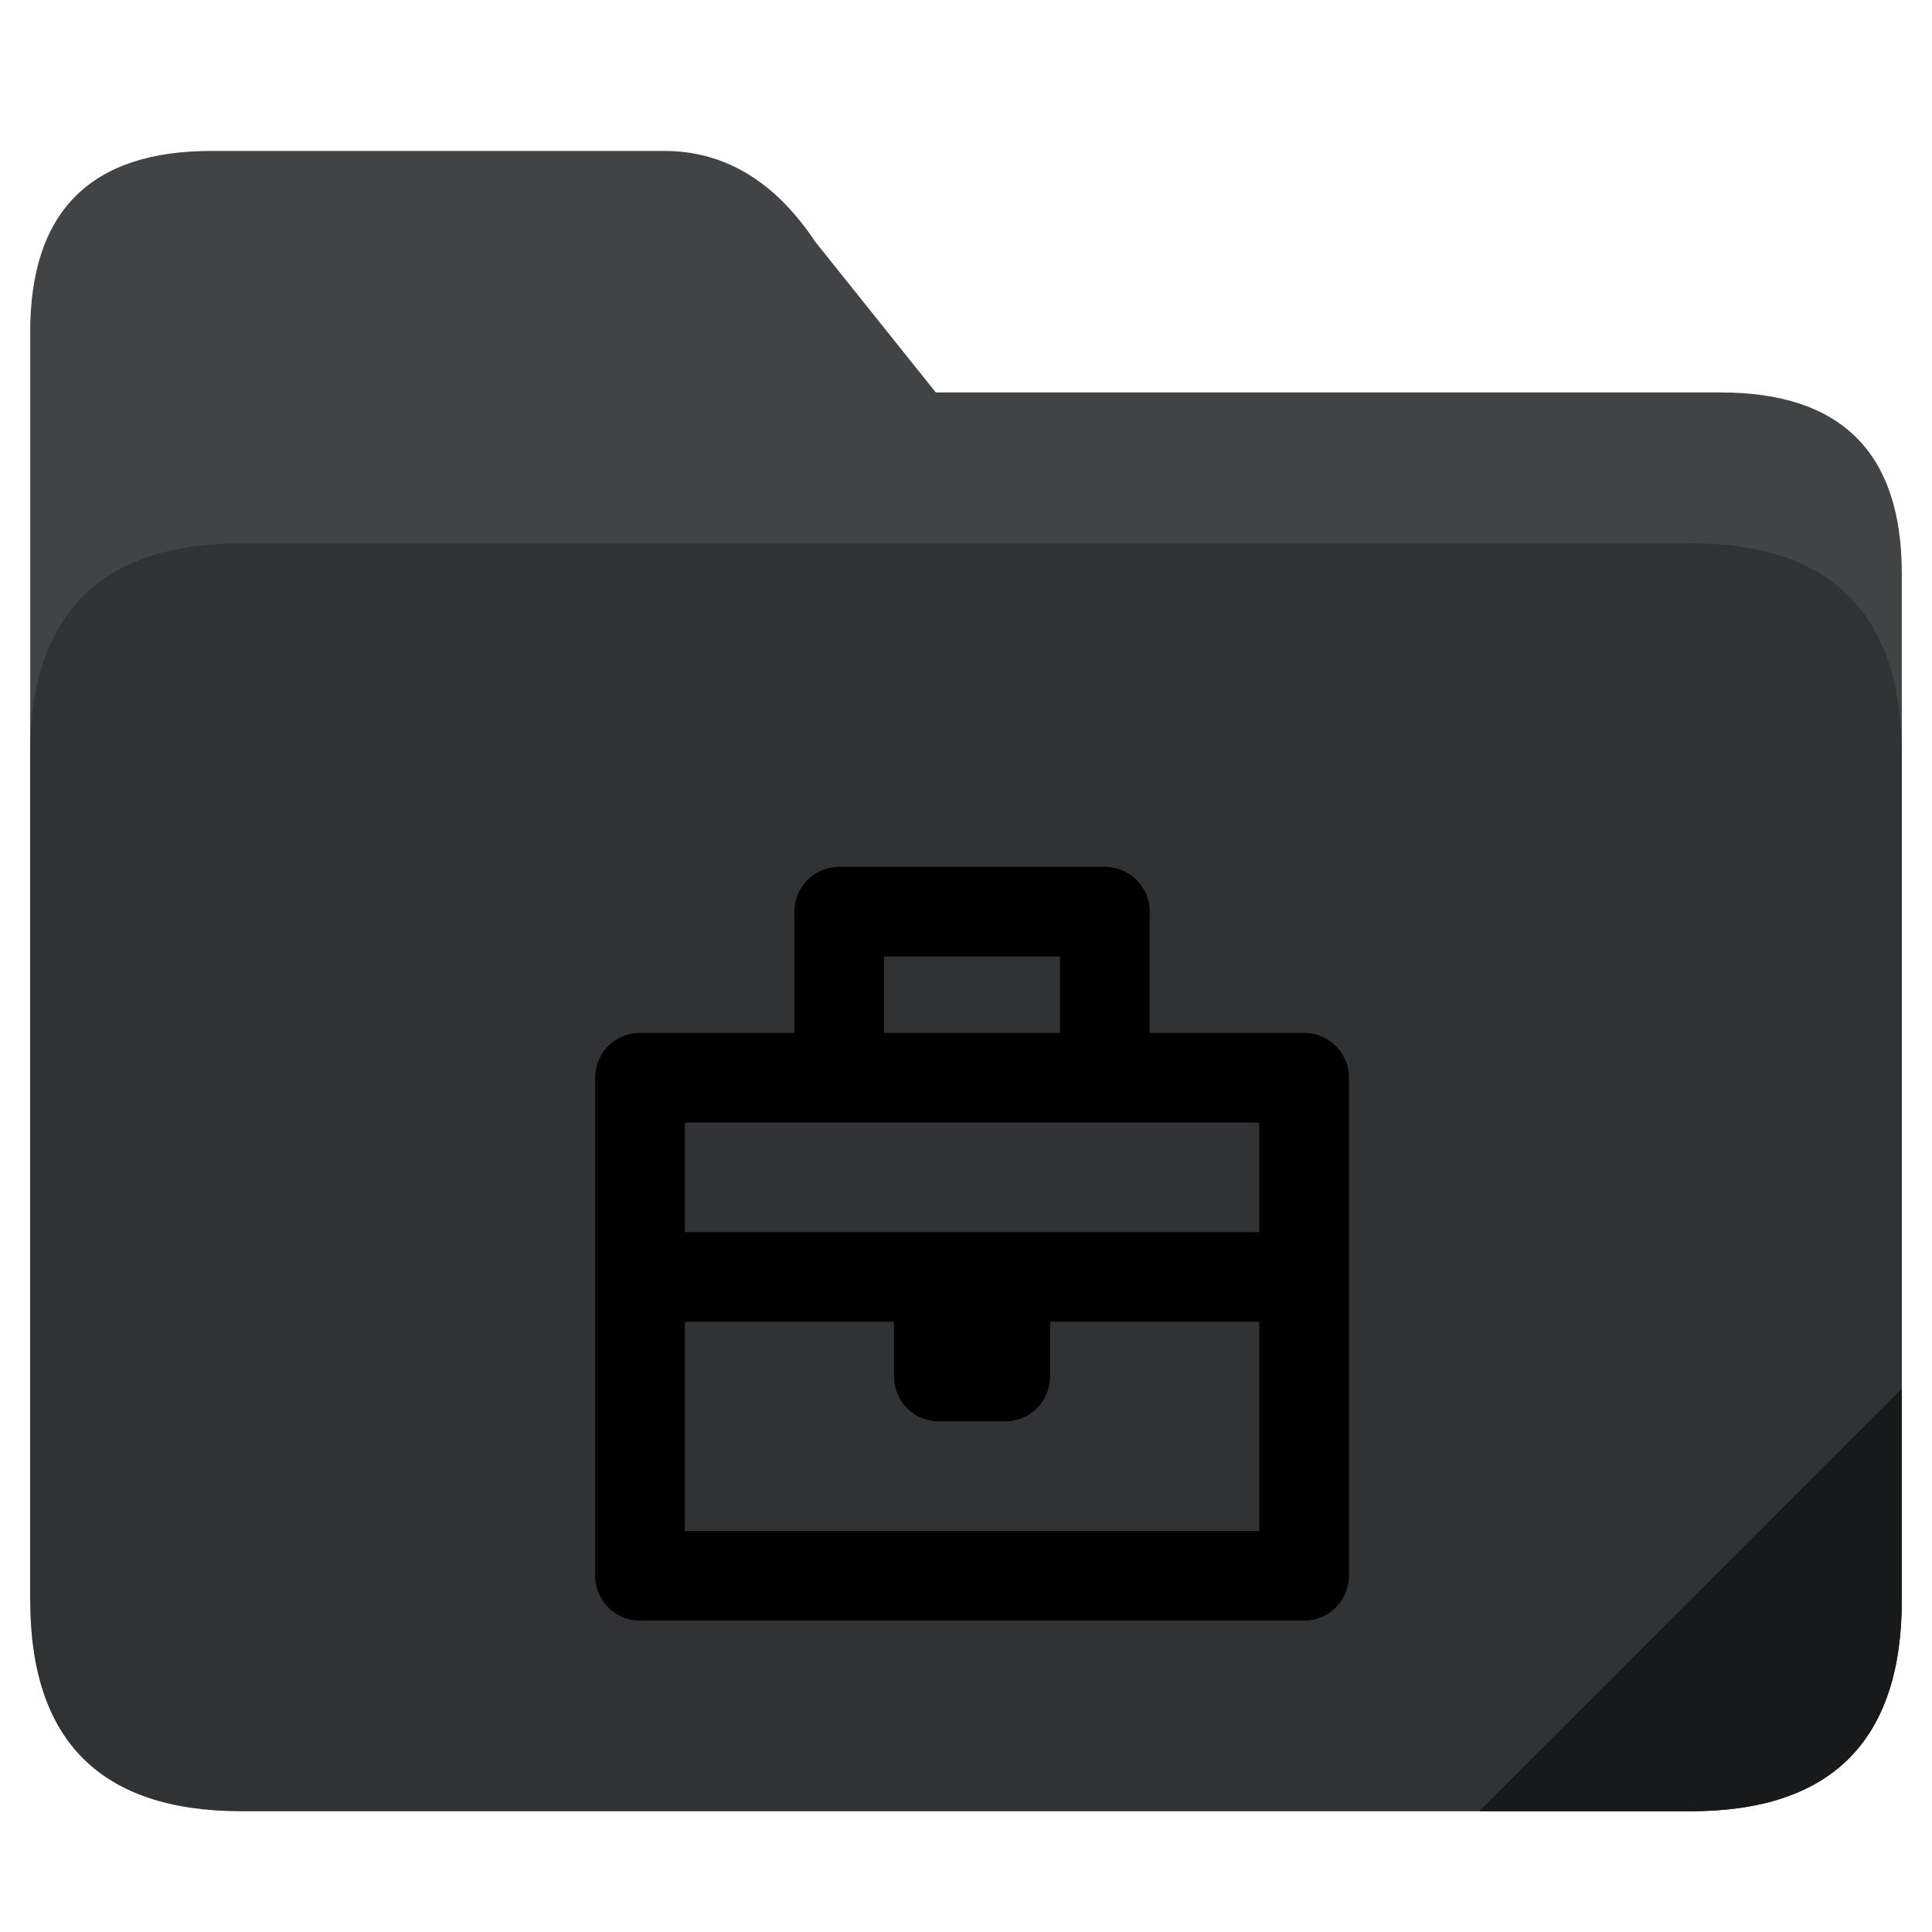
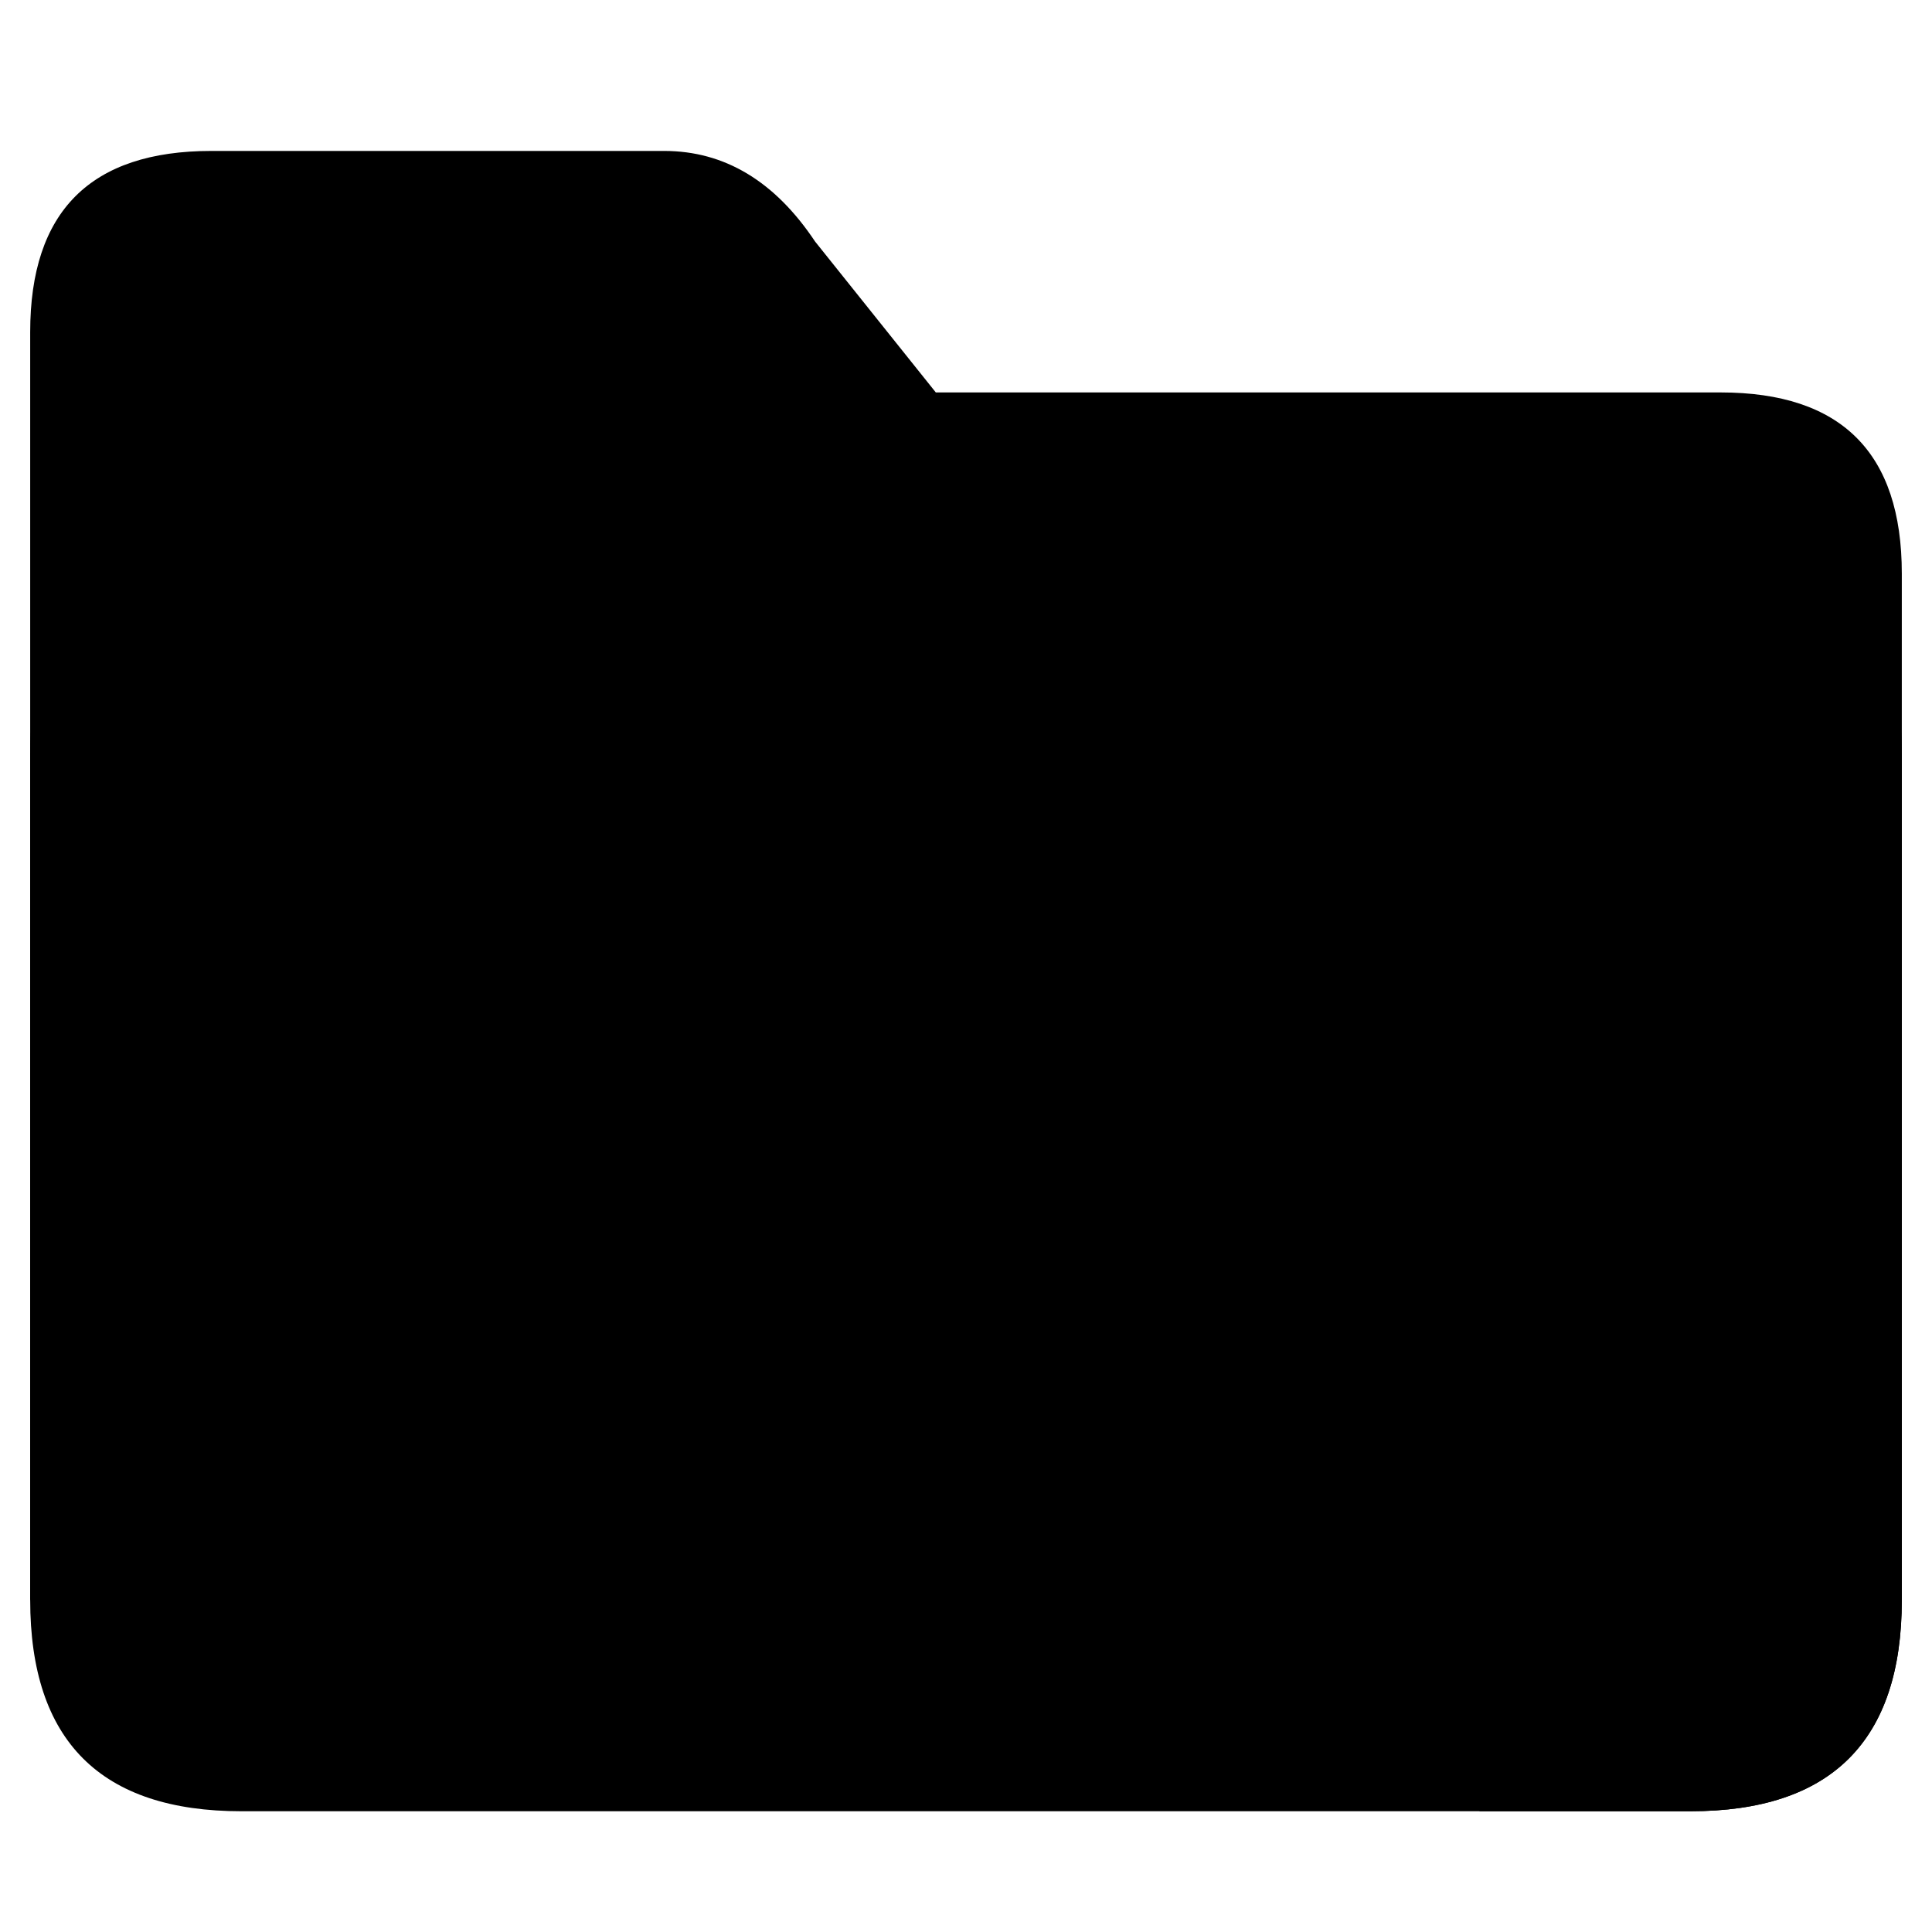
<svg xmlns="http://www.w3.org/2000/svg" width="64" height="64" viewBox="0 0 64 64">
  <style id="current-color-scheme">.ColorScheme-Highlight { color:@ACCENT@; }</style>
-   <path d="M1 25V11q0-6 6-6h15q3 0 5 3l4 5h26q6 0 6 6v34H1Z" fill="#414345" />
-   <path d="M1 25q0-7 7-7h48q7 0 7 7v28q0 7-7 7H8q-7 0-7-7Z" fill="#303233" />
+   <path d="M1 25V11q0-6 6-6h15q3 0 5 3l4 5h26q6 0 6 6v34H1Z" fill="@FOLDER_BACK@" />
+   <path d="M1 25q0-7 7-7h48q7 0 7 7v28q0 7-7 7H8q-7 0-7-7Z" fill="@FOLDER_FRONT@" />
  <g transform="translate(19 28) scale(1.1)" class="ColorScheme-Highlight" stroke="currentColor">
    <path d="M2 7h20v15H2Zm6 0V2h8v5M2 13h20m-11 0v3h2v-3" fill="none" stroke="currentColor" stroke-width="2.7" stroke-linecap="round" stroke-linejoin="round" />
  </g>
-   <path d="M63 46 49 60h7q7 0 7-7Z" fill="#17191a" />
+   <path d="M63 46 49 60h7q7 0 7-7Z" fill="@FOLDER_CORNER@" />
</svg>
